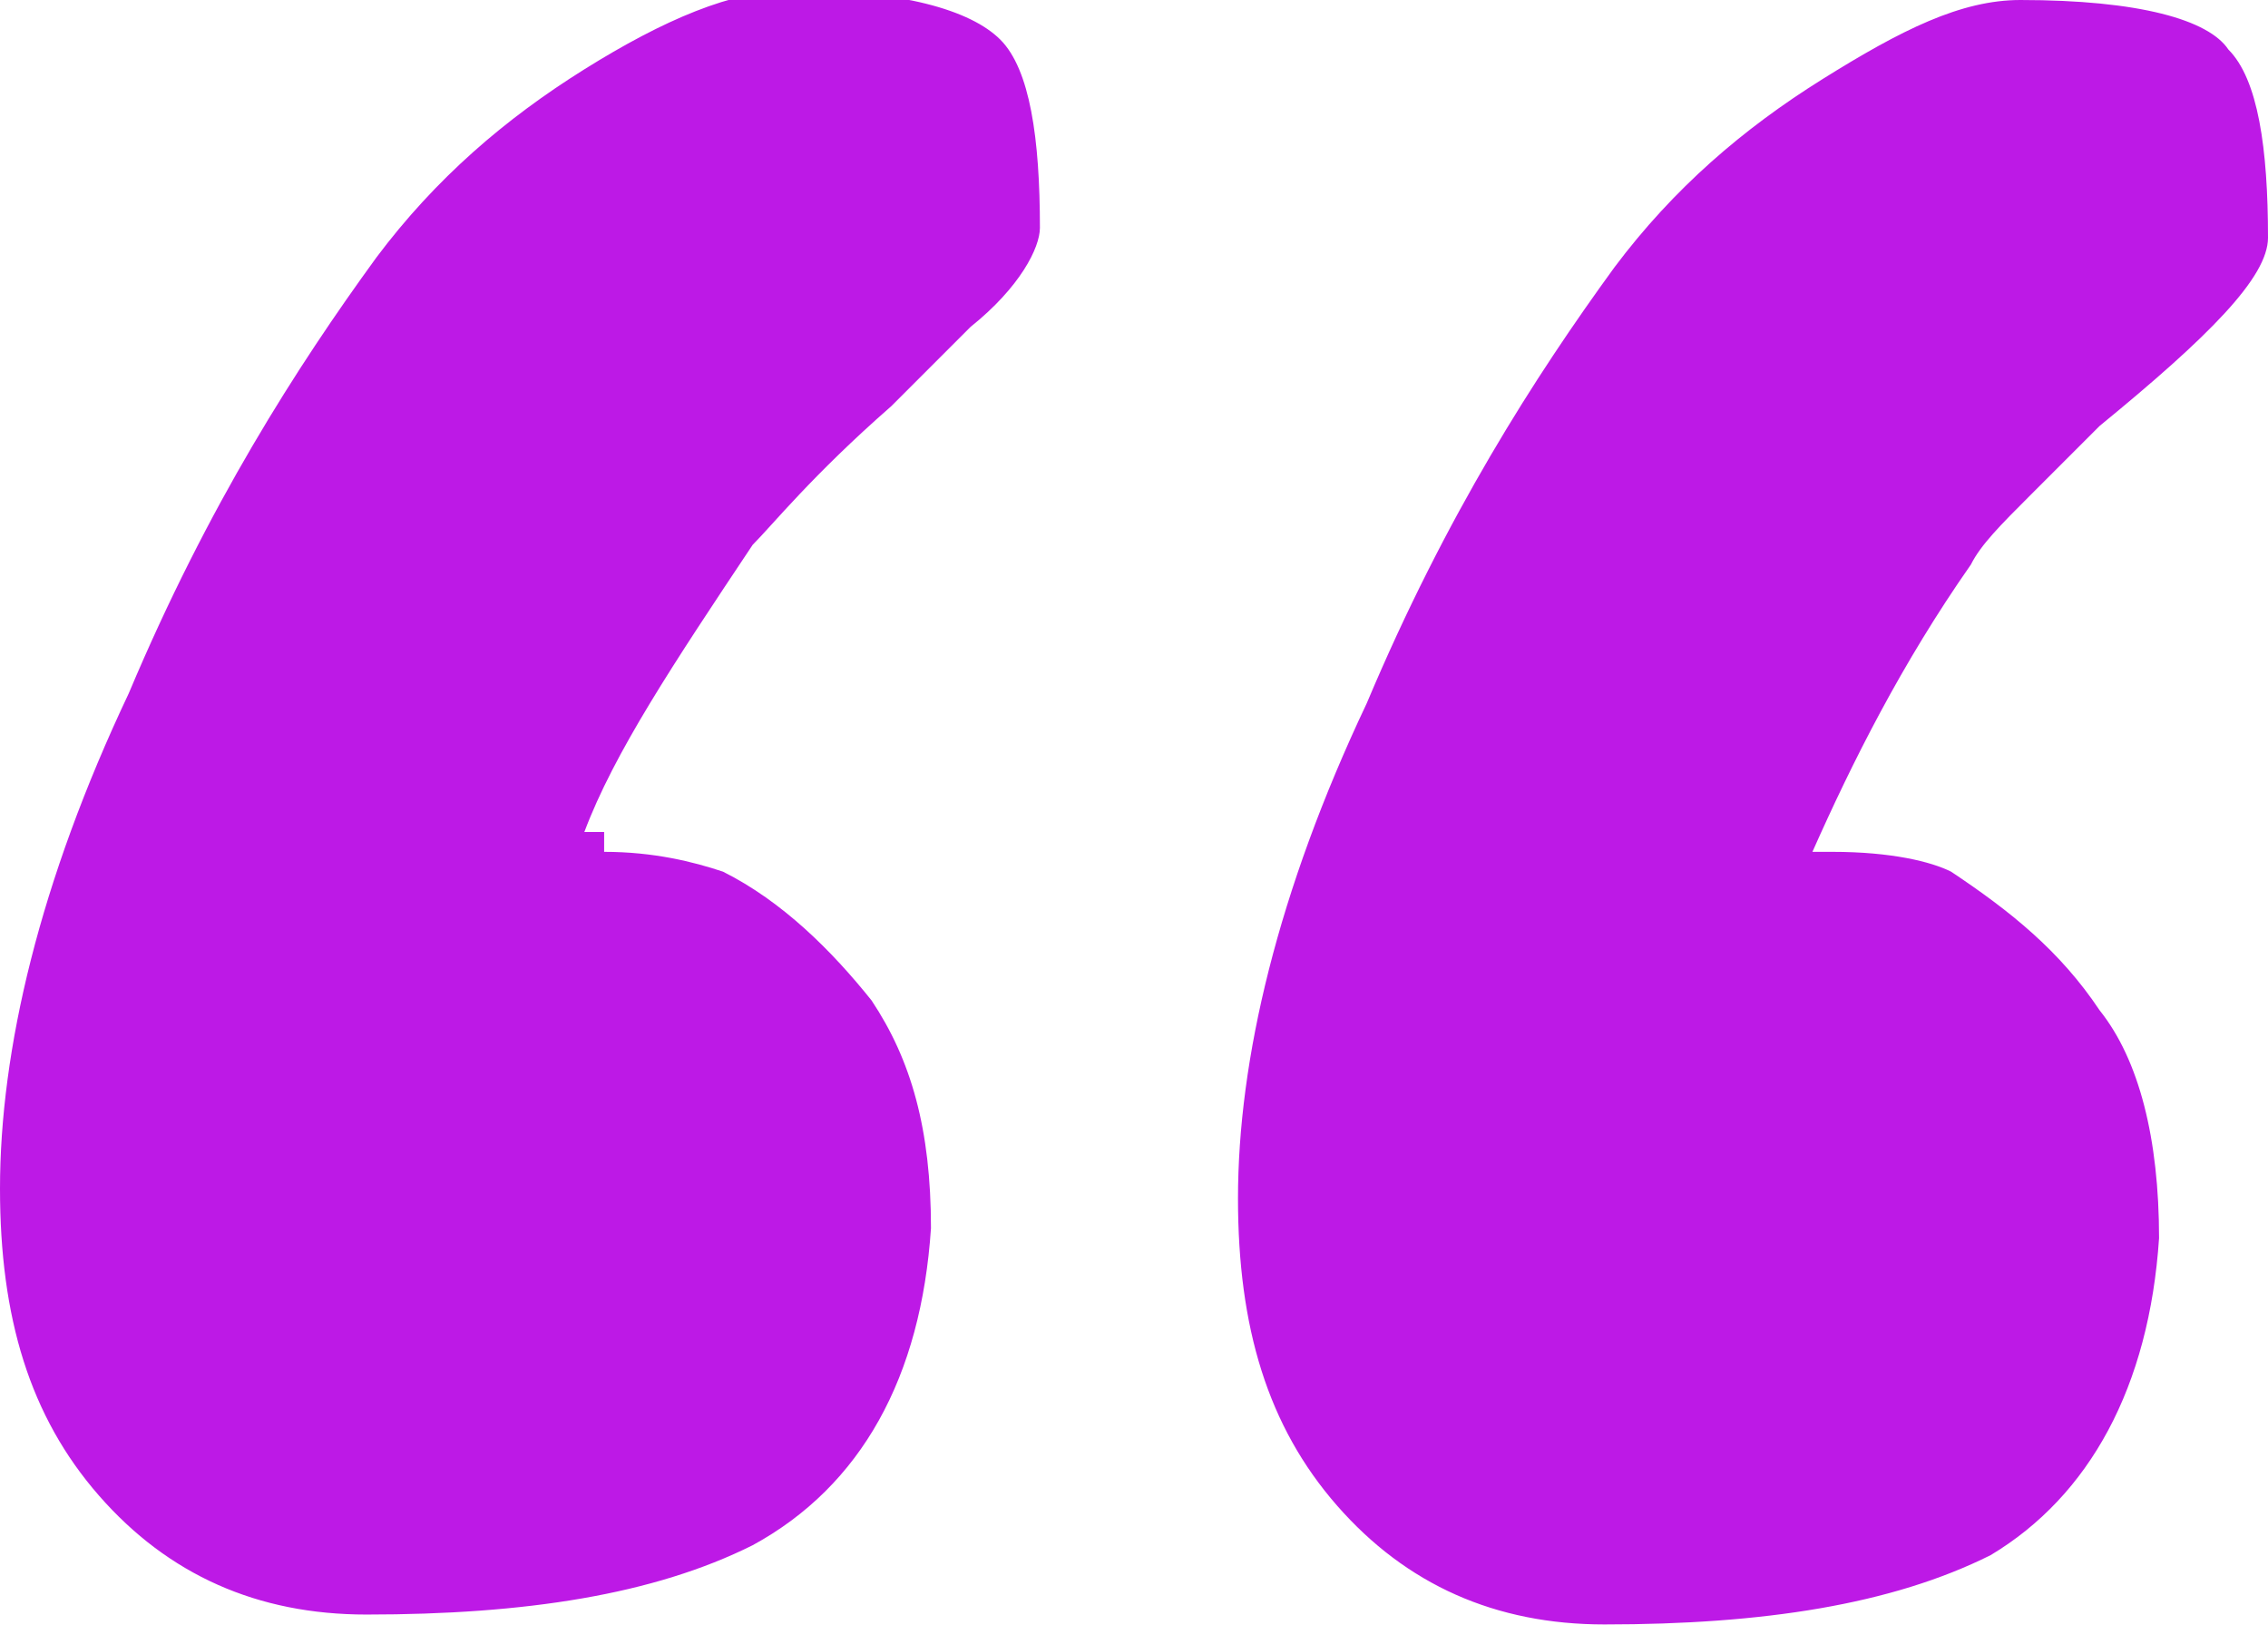
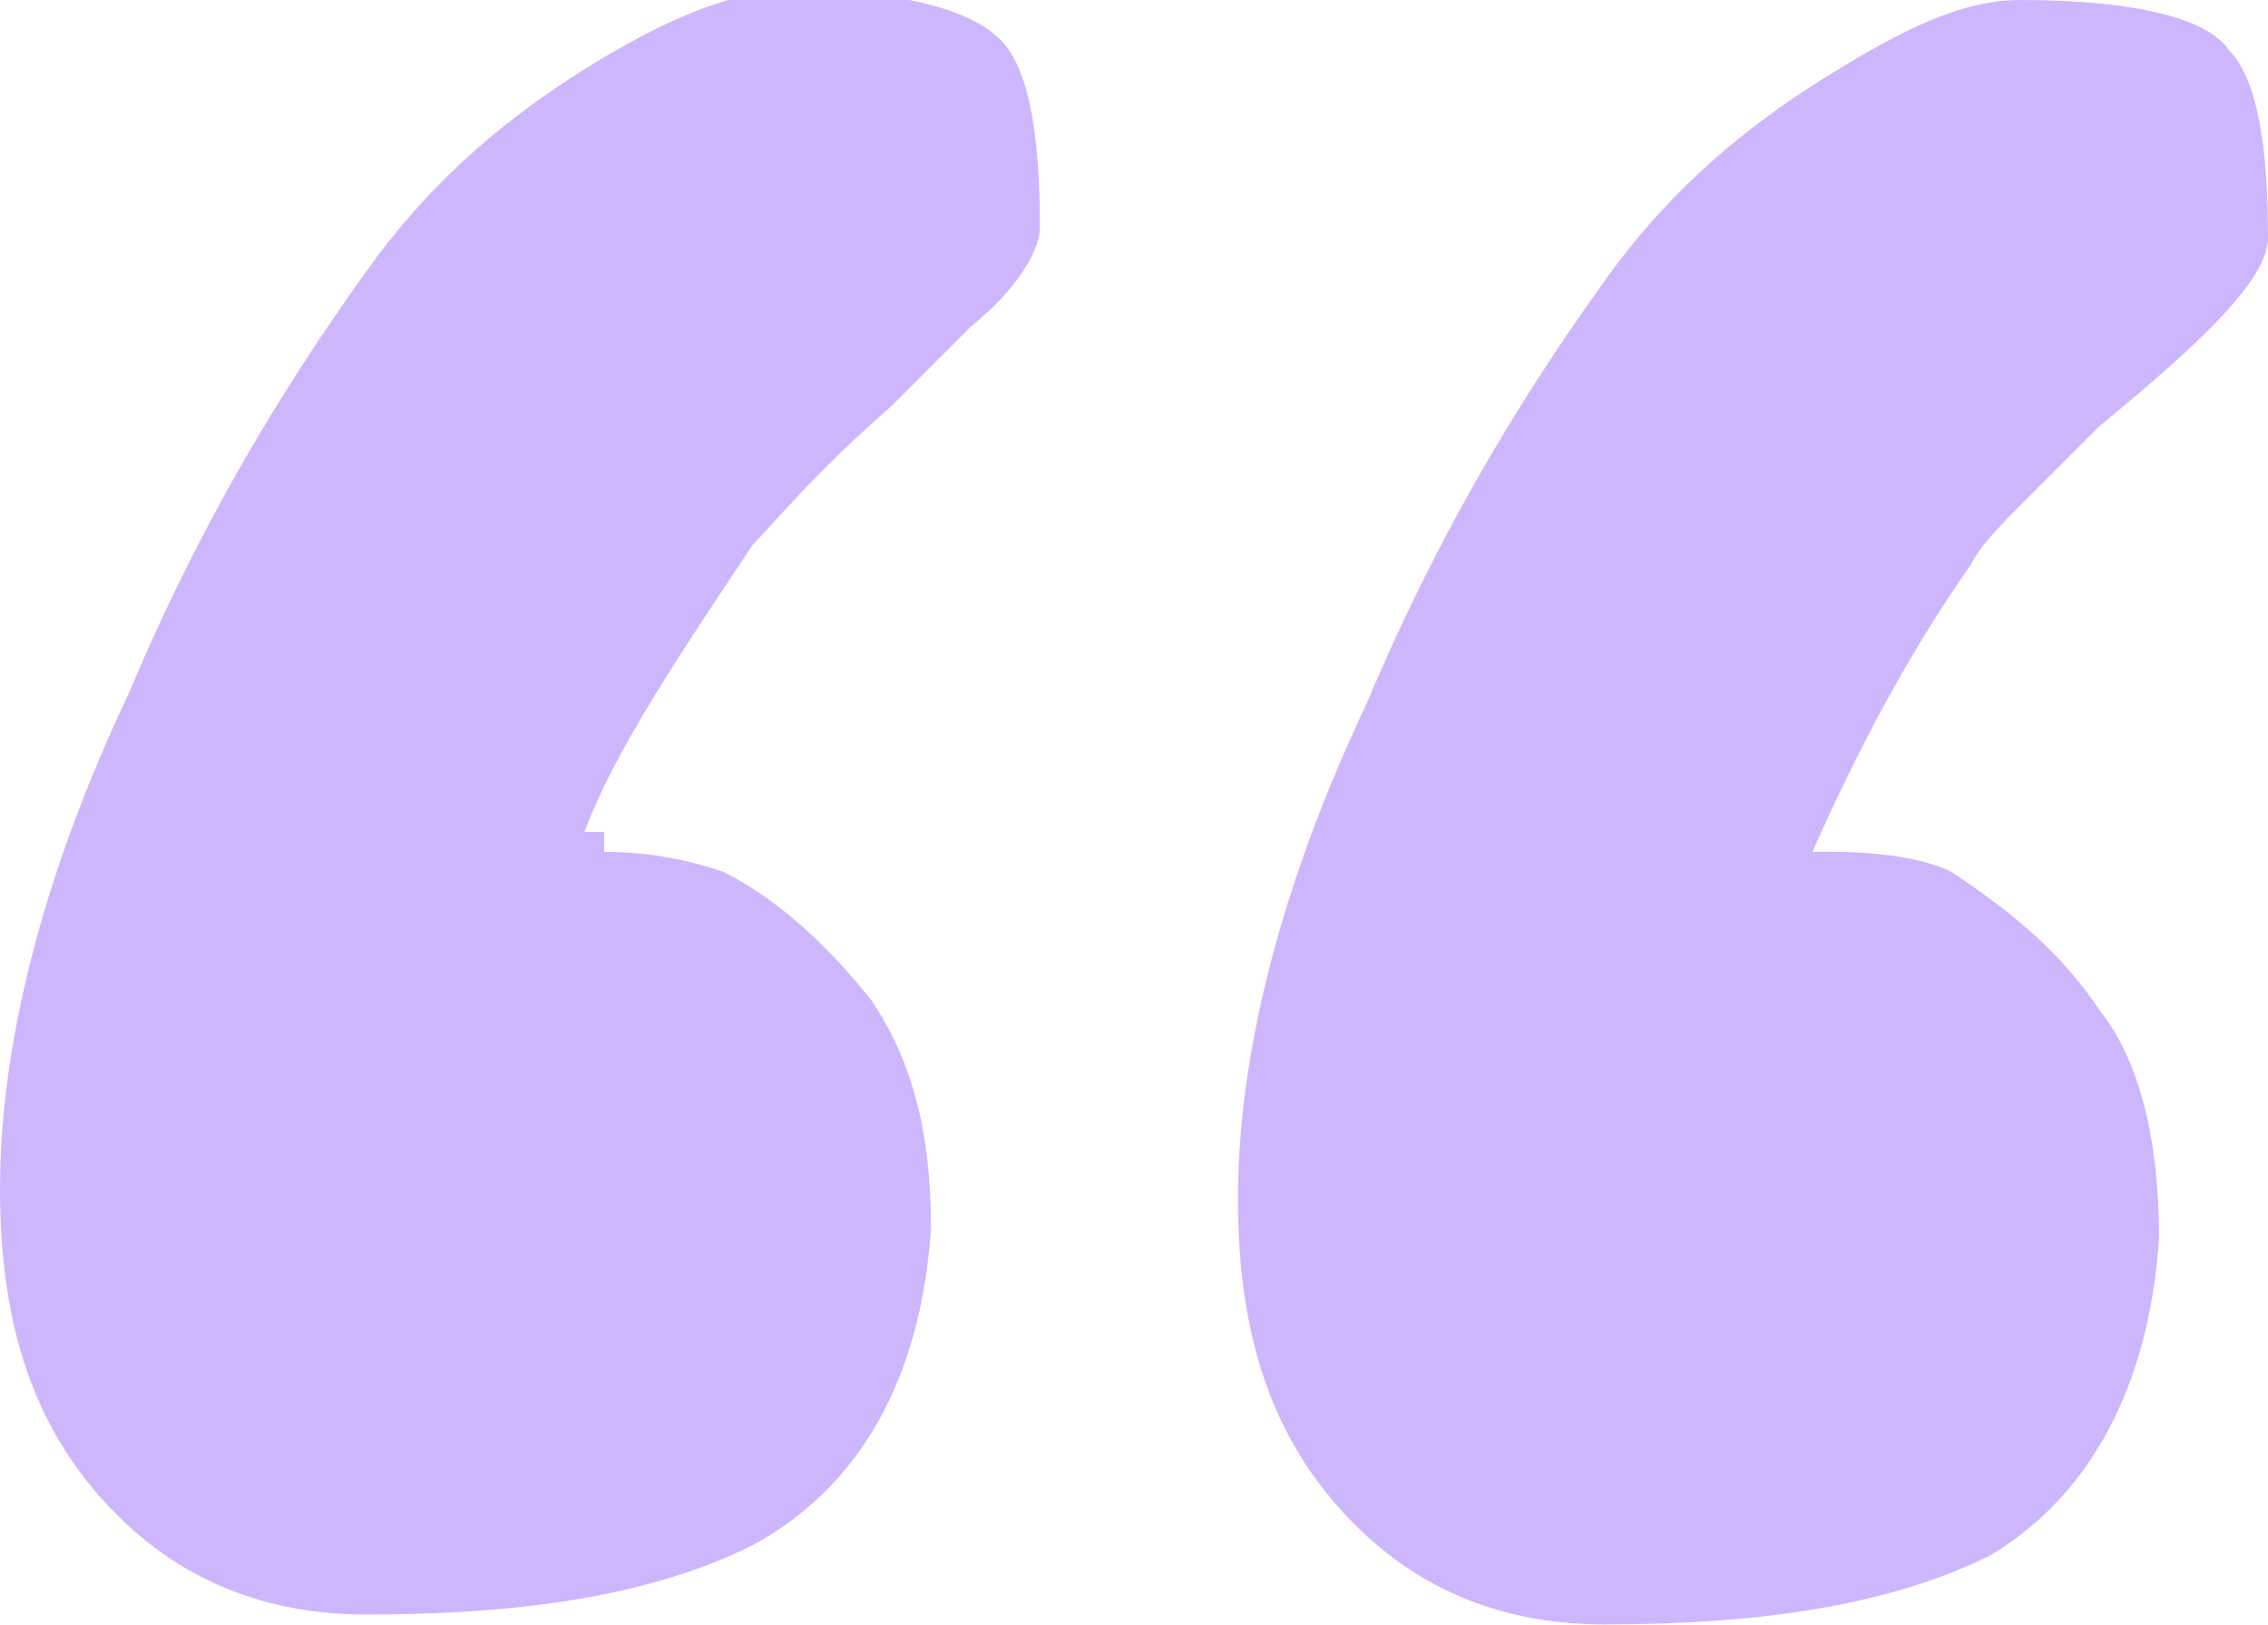
- <svg xmlns="http://www.w3.org/2000/svg" version="1.1" id="Lager_1" x="0px" y="0px" viewBox="-468 272.6 22.9 16.4" style="enable-background:new -468 272.6 22.9 16.4;" xml:space="preserve">
+ <svg xmlns="http://www.w3.org/2000/svg" version="1.1" id="Lager_1" x="0px" y="0px" viewBox="-500 376.6 22.9 16.4" style="enable-background:new -500 376.6 22.9 16.4;" xml:space="preserve">
  <style type="text/css">
	.st0{enable-background:new    ;}
- 	.st1{fill:#BD19E6;}
+ 	.st1{fill:#CEB6FC;}
</style>
  <g id="Page-1">
    <g id="Tool:-Loomio" transform="translate(-176, -2593)">
      <g id="Quote" transform="translate(0, 2561)">
        <g class="st0">
-           <path class="st1" d="M-285.9,313.2c0.5,0,0.9,0.1,1.2,0.2c0.6,0.3,1.1,0.8,1.5,1.3c0.4,0.6,0.6,1.3,0.6,2.3      c-0.1,1.5-0.7,2.6-1.8,3.2c-1,0.5-2.3,0.7-3.9,0.7c-1.1,0-2-0.4-2.7-1.2c-0.7-0.8-1-1.8-1-3.1c0-1.4,0.4-3.1,1.3-5      c0.8-1.9,1.7-3.3,2.5-4.4c0.6-0.8,1.3-1.4,2.1-1.9c0.8-0.5,1.5-0.8,2.1-0.8c1.1,0,1.8,0.2,2.1,0.5c0.3,0.3,0.4,1,0.4,1.9      c0,0.2-0.2,0.6-0.7,1c-0.5,0.5-0.7,0.7-0.8,0.8c-0.8,0.7-1.2,1.2-1.4,1.4c-0.8,1.2-1.4,2.1-1.7,2.9h0.2V313.2z M-273.5,313.2      c0.6,0,1,0.1,1.2,0.2c0.6,0.4,1.1,0.8,1.5,1.4c0.4,0.5,0.6,1.3,0.6,2.3c-0.1,1.5-0.7,2.6-1.7,3.2c-1,0.5-2.3,0.7-3.9,0.7      c-1.1,0-2-0.4-2.7-1.2c-0.7-0.8-1-1.8-1-3.1c0-1.4,0.4-3.1,1.3-5c0.8-1.9,1.7-3.3,2.5-4.4c0.6-0.8,1.3-1.4,2.1-1.9      c0.8-0.5,1.4-0.8,2-0.8c1.2,0,1.9,0.2,2.1,0.5c0.3,0.3,0.4,1,0.4,1.9c0,0.4-0.6,1-1.7,1.9c-0.2,0.2-0.4,0.4-0.7,0.7      s-0.5,0.5-0.6,0.7c-0.7,1-1.2,2-1.6,2.9L-273.5,313.2L-273.5,313.2z" />
+           <path class="st1" d="M-317.9,417.2c0.5,0,0.9,0.1,1.2,0.2c0.6,0.3,1.1,0.8,1.5,1.3c0.4,0.6,0.6,1.3,0.6,2.3      c-0.1,1.5-0.7,2.6-1.8,3.2c-1,0.5-2.3,0.7-3.9,0.7c-1.1,0-2-0.4-2.7-1.2c-0.7-0.8-1-1.8-1-3.1c0-1.4,0.4-3.1,1.3-5      c0.8-1.9,1.7-3.3,2.5-4.4c0.6-0.8,1.3-1.4,2.1-1.9c0.8-0.5,1.5-0.8,2.1-0.8c1.1,0,1.8,0.2,2.1,0.5c0.3,0.3,0.4,1,0.4,1.9      c0,0.2-0.2,0.6-0.7,1c-0.5,0.5-0.7,0.7-0.8,0.8c-0.8,0.7-1.2,1.2-1.4,1.4c-0.8,1.2-1.4,2.1-1.7,2.9h0.2L-317.9,417.2      L-317.9,417.2z M-305.5,417.2c0.6,0,1,0.1,1.2,0.2c0.6,0.4,1.1,0.8,1.5,1.4c0.4,0.5,0.6,1.3,0.6,2.3c-0.1,1.5-0.7,2.6-1.7,3.2      c-1,0.5-2.3,0.7-3.9,0.7c-1.1,0-2-0.4-2.7-1.2c-0.7-0.8-1-1.8-1-3.1c0-1.4,0.4-3.1,1.3-5c0.8-1.9,1.7-3.3,2.5-4.4      c0.6-0.8,1.3-1.4,2.1-1.9c0.8-0.5,1.4-0.8,2-0.8c1.2,0,1.9,0.2,2.1,0.5c0.3,0.3,0.4,1,0.4,1.9c0,0.4-0.6,1-1.7,1.9      c-0.2,0.2-0.4,0.4-0.7,0.7s-0.5,0.5-0.6,0.7c-0.7,1-1.2,2-1.6,2.9L-305.5,417.2L-305.5,417.2z" />
        </g>
      </g>
    </g>
  </g>
</svg>
